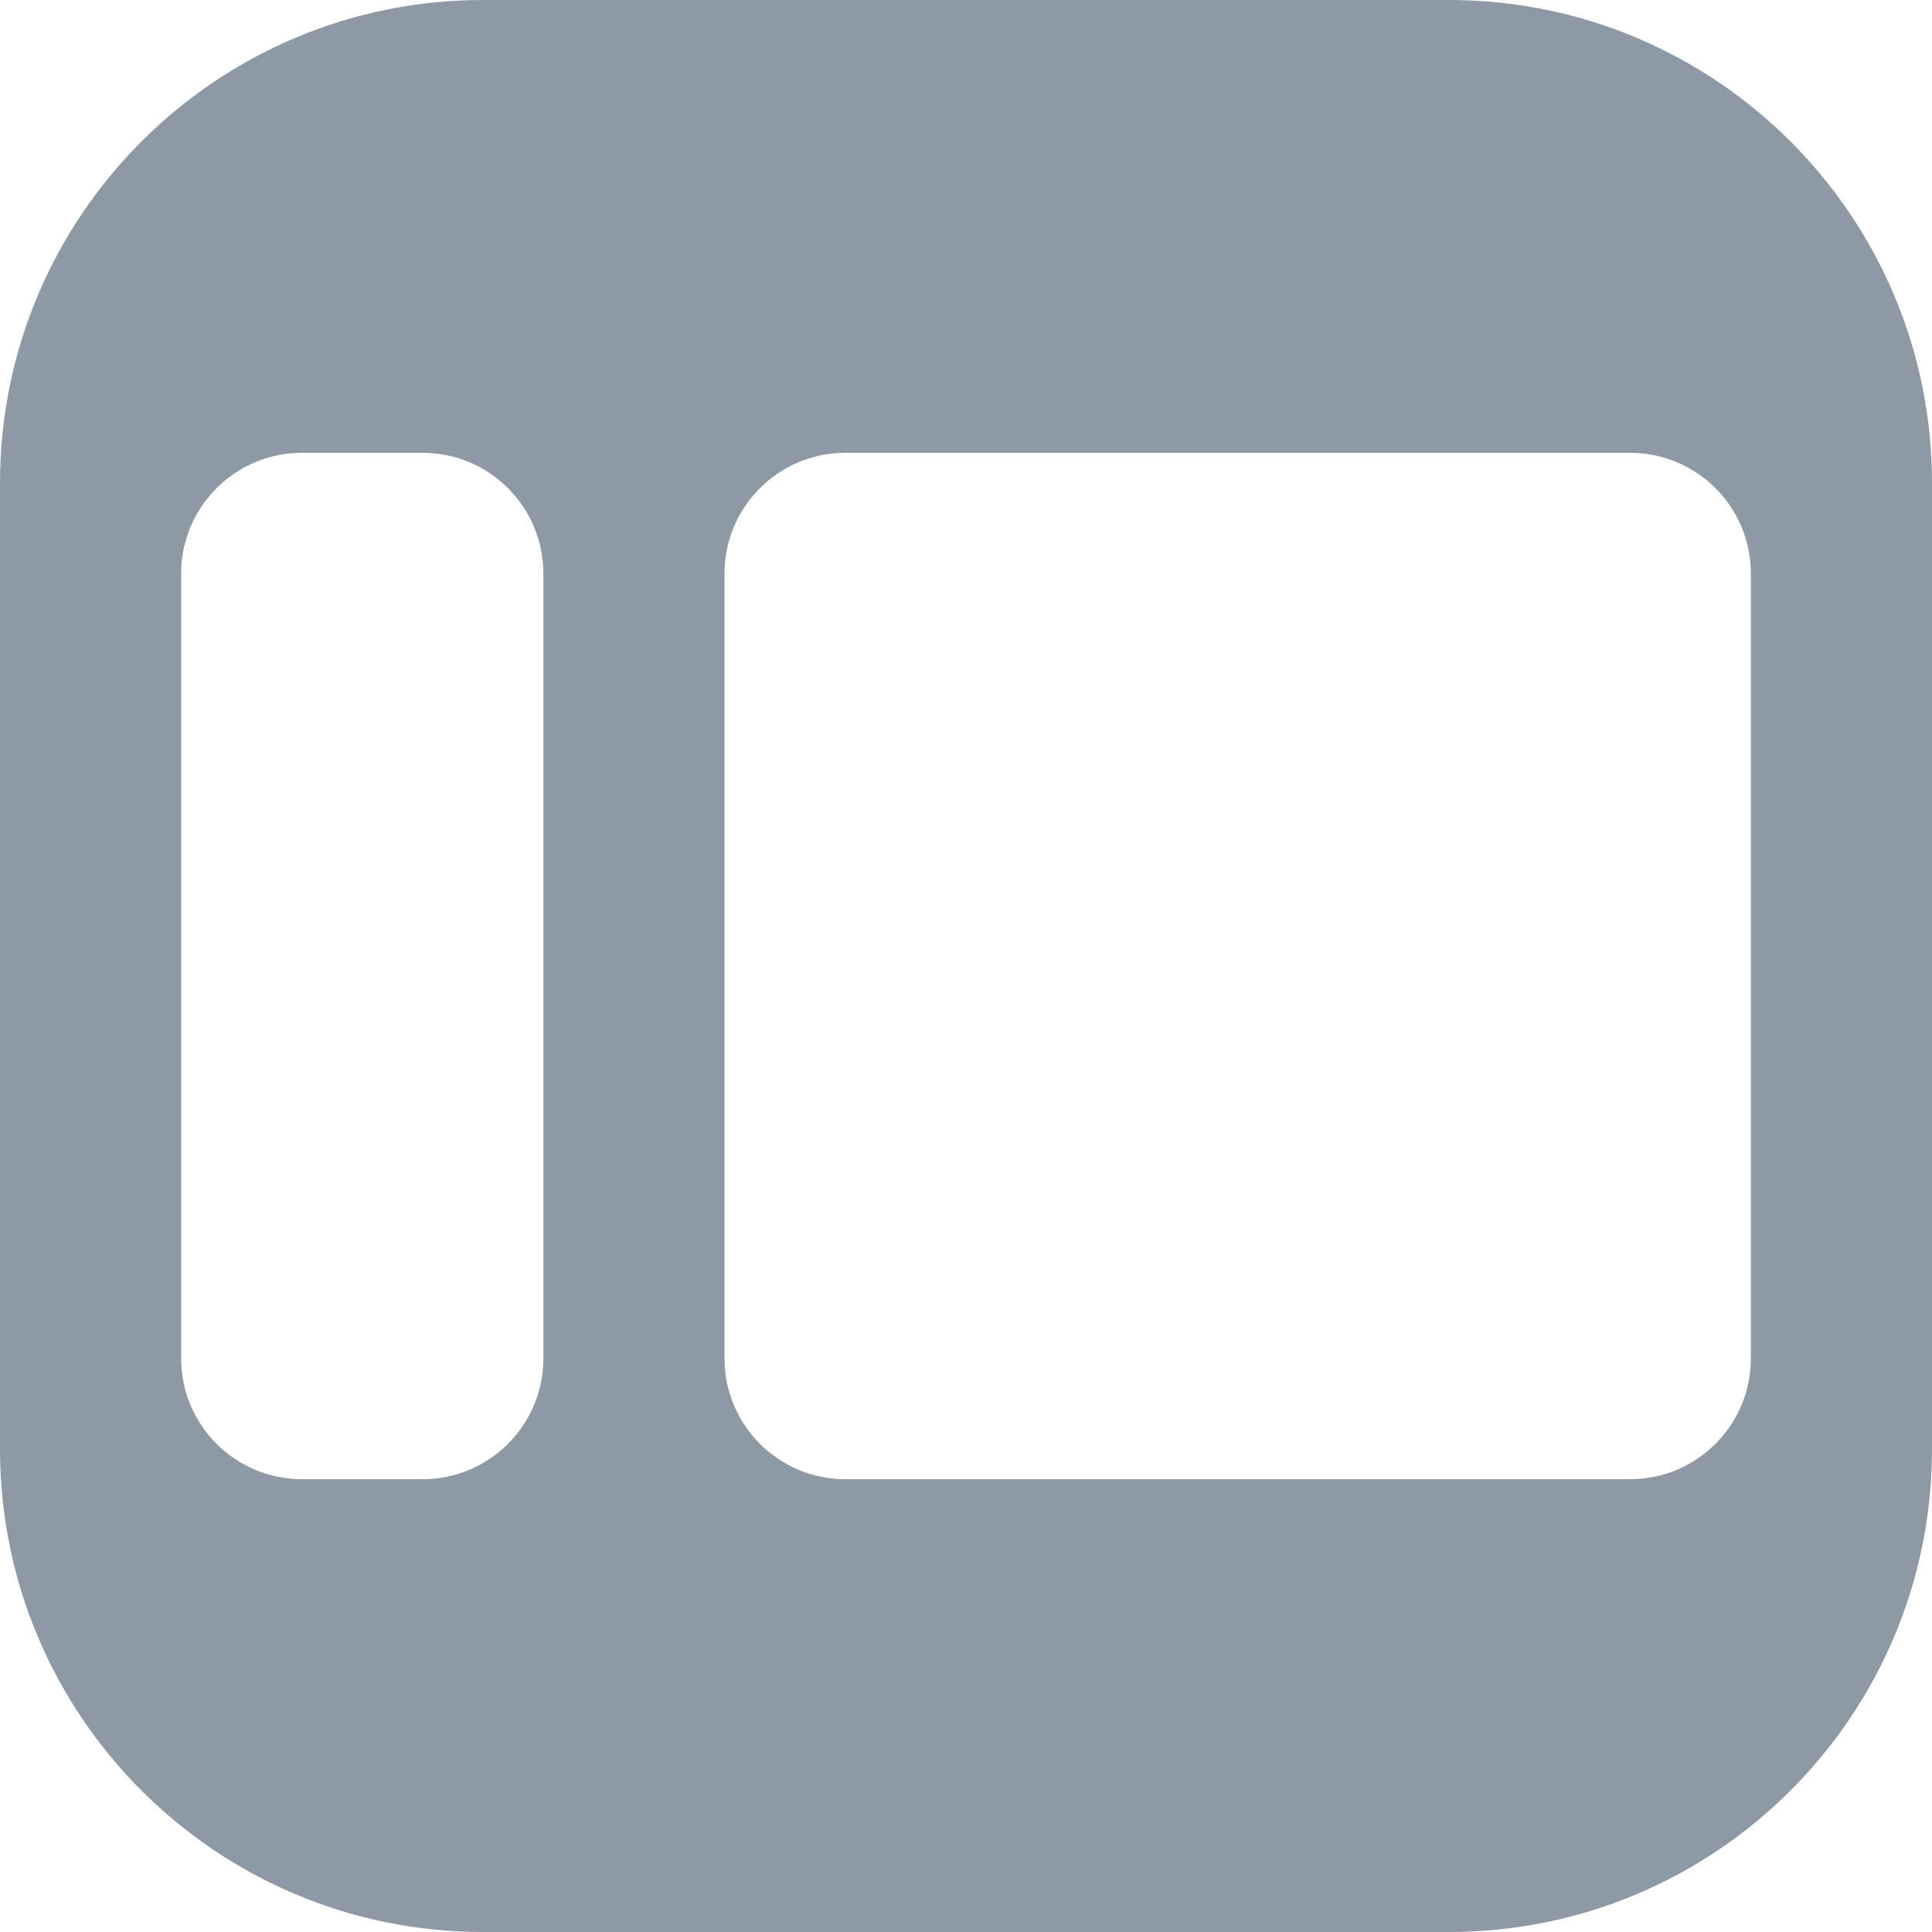
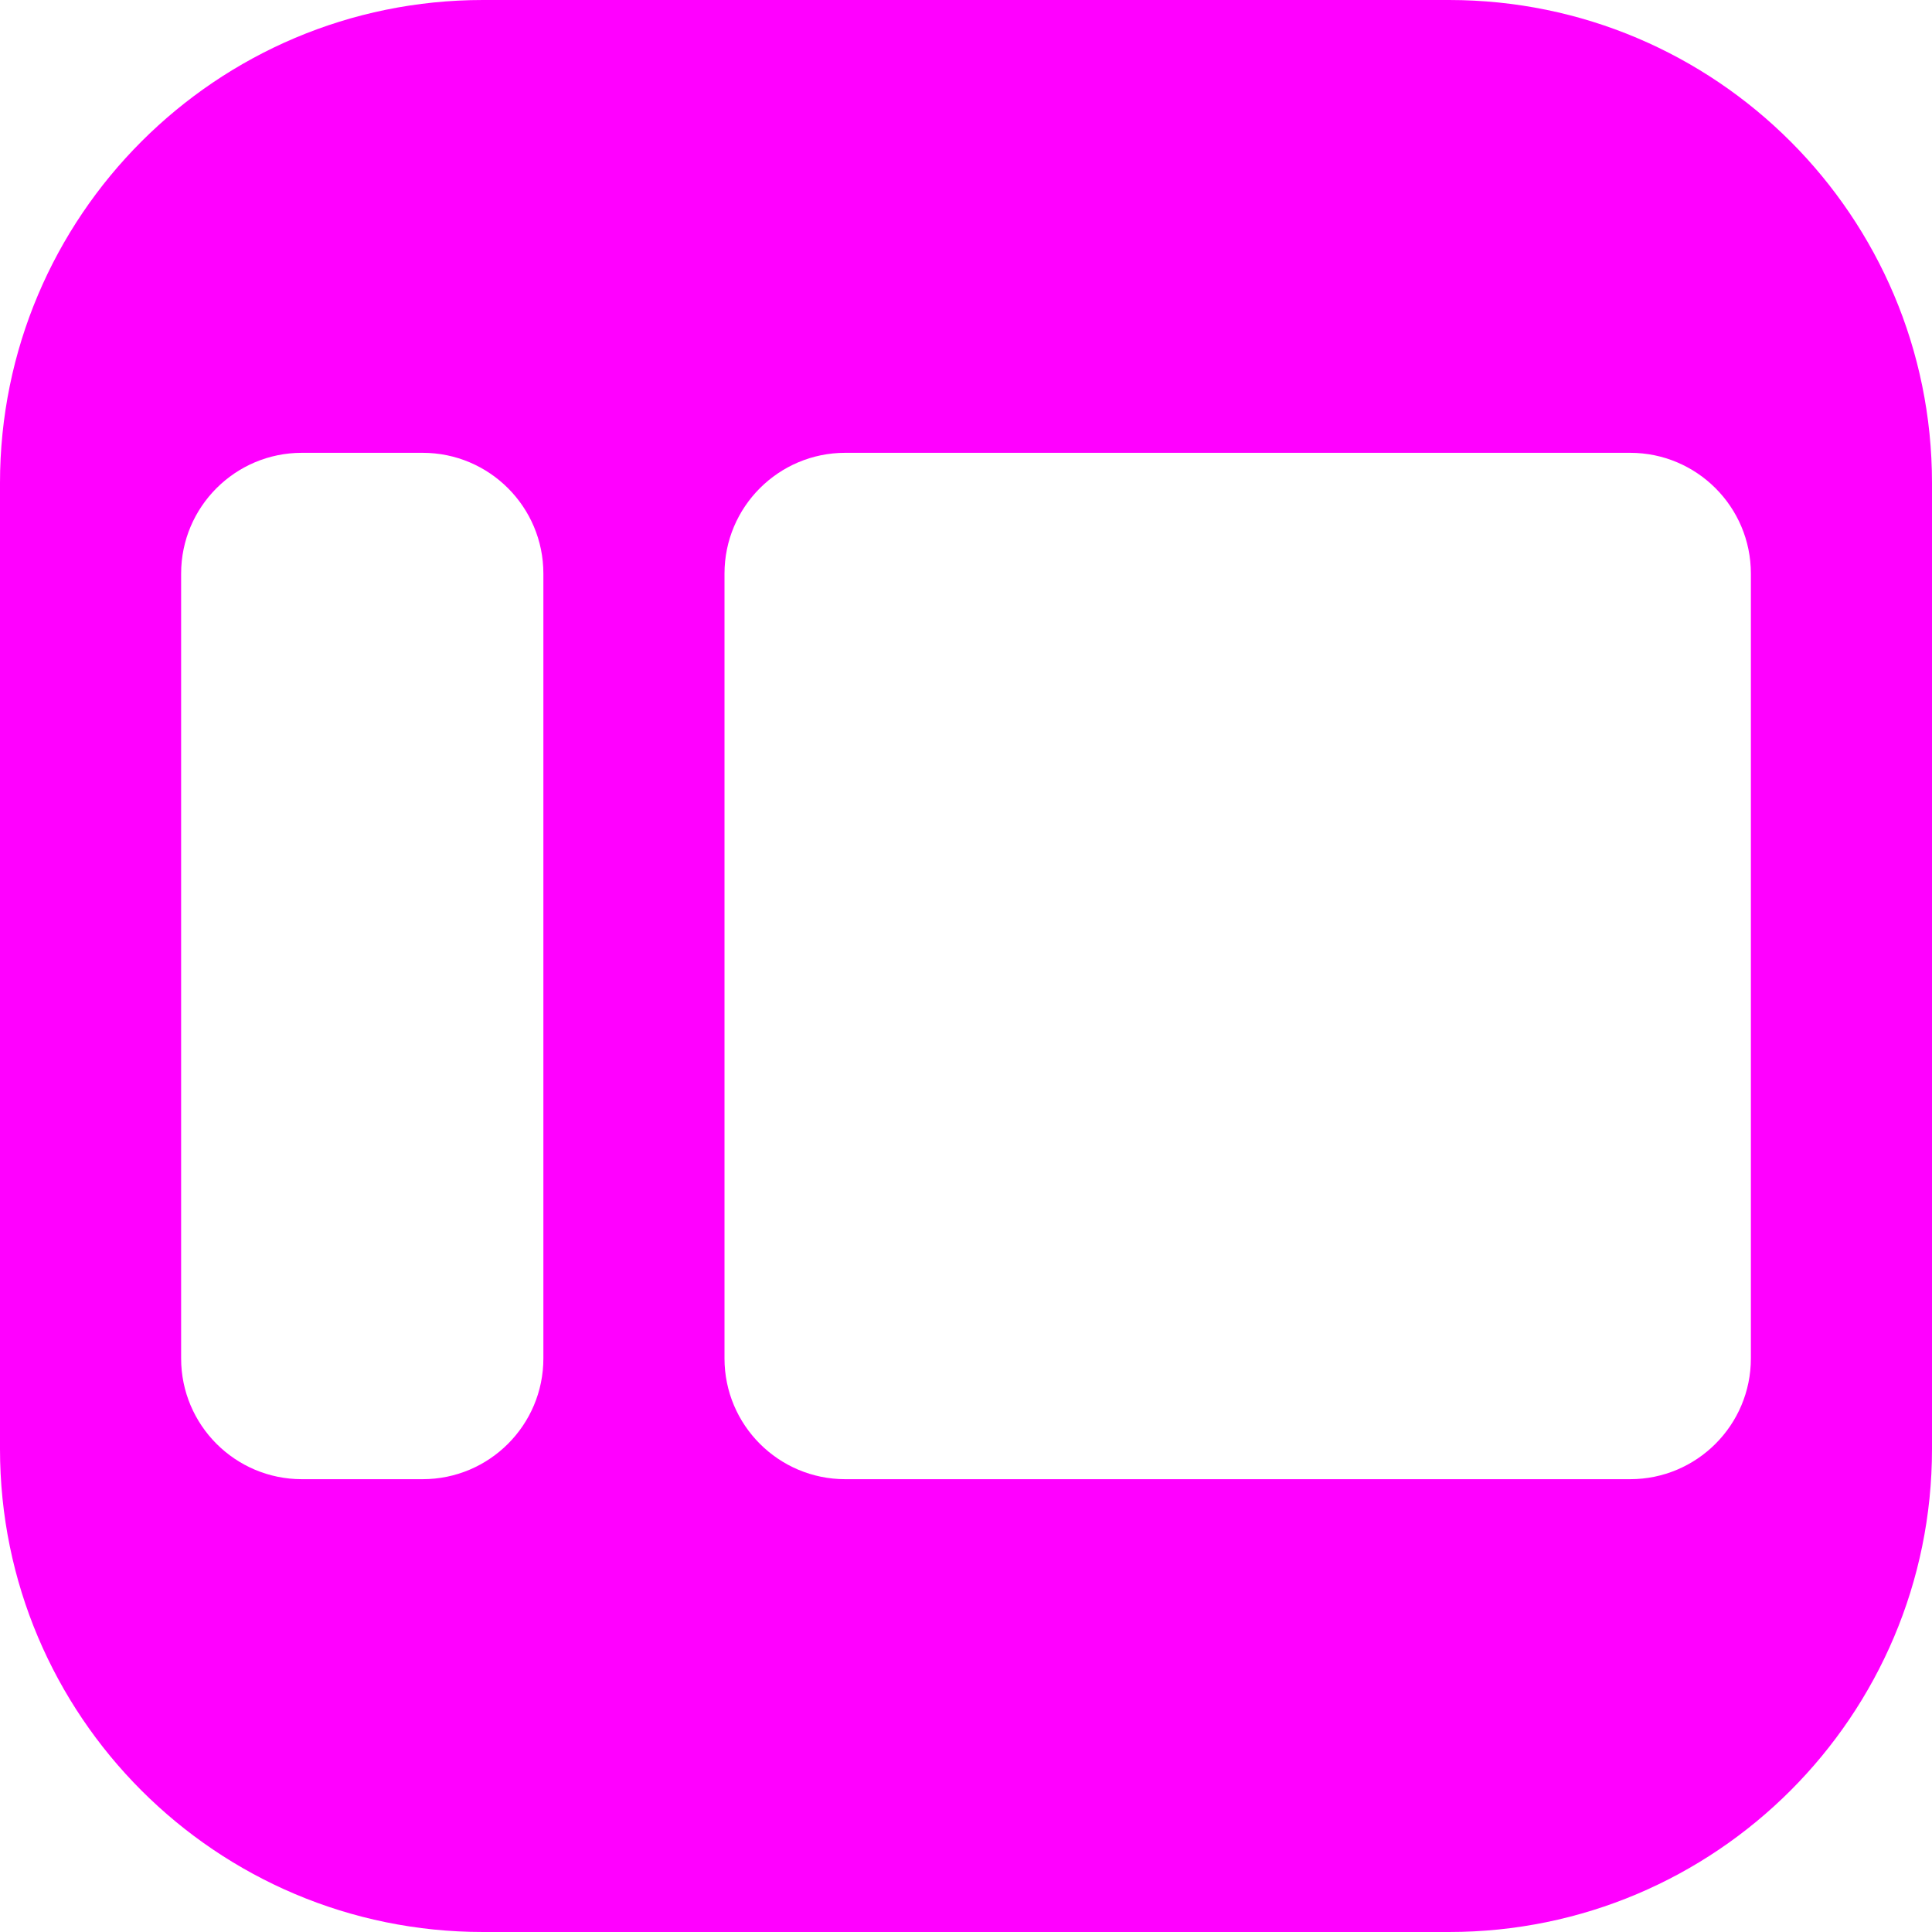
<svg xmlns="http://www.w3.org/2000/svg" width="16" height="16" viewBox="0 0 16 16" fill="none">
-   <path fill-rule="evenodd" clip-rule="evenodd" d="M0 4C0 1.791 1.791 0 4 0H12C14.209 0 16 1.791 16 4V12C16 14.209 14.209 16 12 16H4C1.791 16 0 14.209 0 12V4ZM1.5 4.75C1.5 4.198 1.948 3.75 2.5 3.75H3.5C4.052 3.75 4.5 4.198 4.5 4.75V11.25C4.5 11.802 4.052 12.25 3.5 12.25H2.5C1.948 12.25 1.5 11.802 1.5 11.25V4.75ZM7 3.75C6.448 3.75 6 4.198 6 4.75V11.25C6 11.802 6.448 12.25 7 12.25H13.5C14.052 12.25 14.5 11.802 14.5 11.25V4.75C14.5 4.198 14.052 3.75 13.5 3.75H7Z" fill="#8D99A5" />
+   <path fill-rule="evenodd" clip-rule="evenodd" d="M0 4C0 1.791 1.791 0 4 0H12C14.209 0 16 1.791 16 4V12C16 14.209 14.209 16 12 16H4C1.791 16 0 14.209 0 12V4ZM1.5 4.75C1.5 4.198 1.948 3.75 2.5 3.75H3.5C4.052 3.75 4.5 4.198 4.5 4.75V11.25C4.5 11.802 4.052 12.25 3.5 12.25H2.5C1.948 12.25 1.5 11.802 1.5 11.25V4.75ZM7 3.75C6.448 3.75 6 4.198 6 4.75V11.25C6 11.802 6.448 12.25 7 12.25H13.5C14.052 12.25 14.5 11.802 14.5 11.25V4.75C14.5 4.198 14.052 3.75 13.5 3.75H7Z" fill="#ff00ff" />
</svg>
